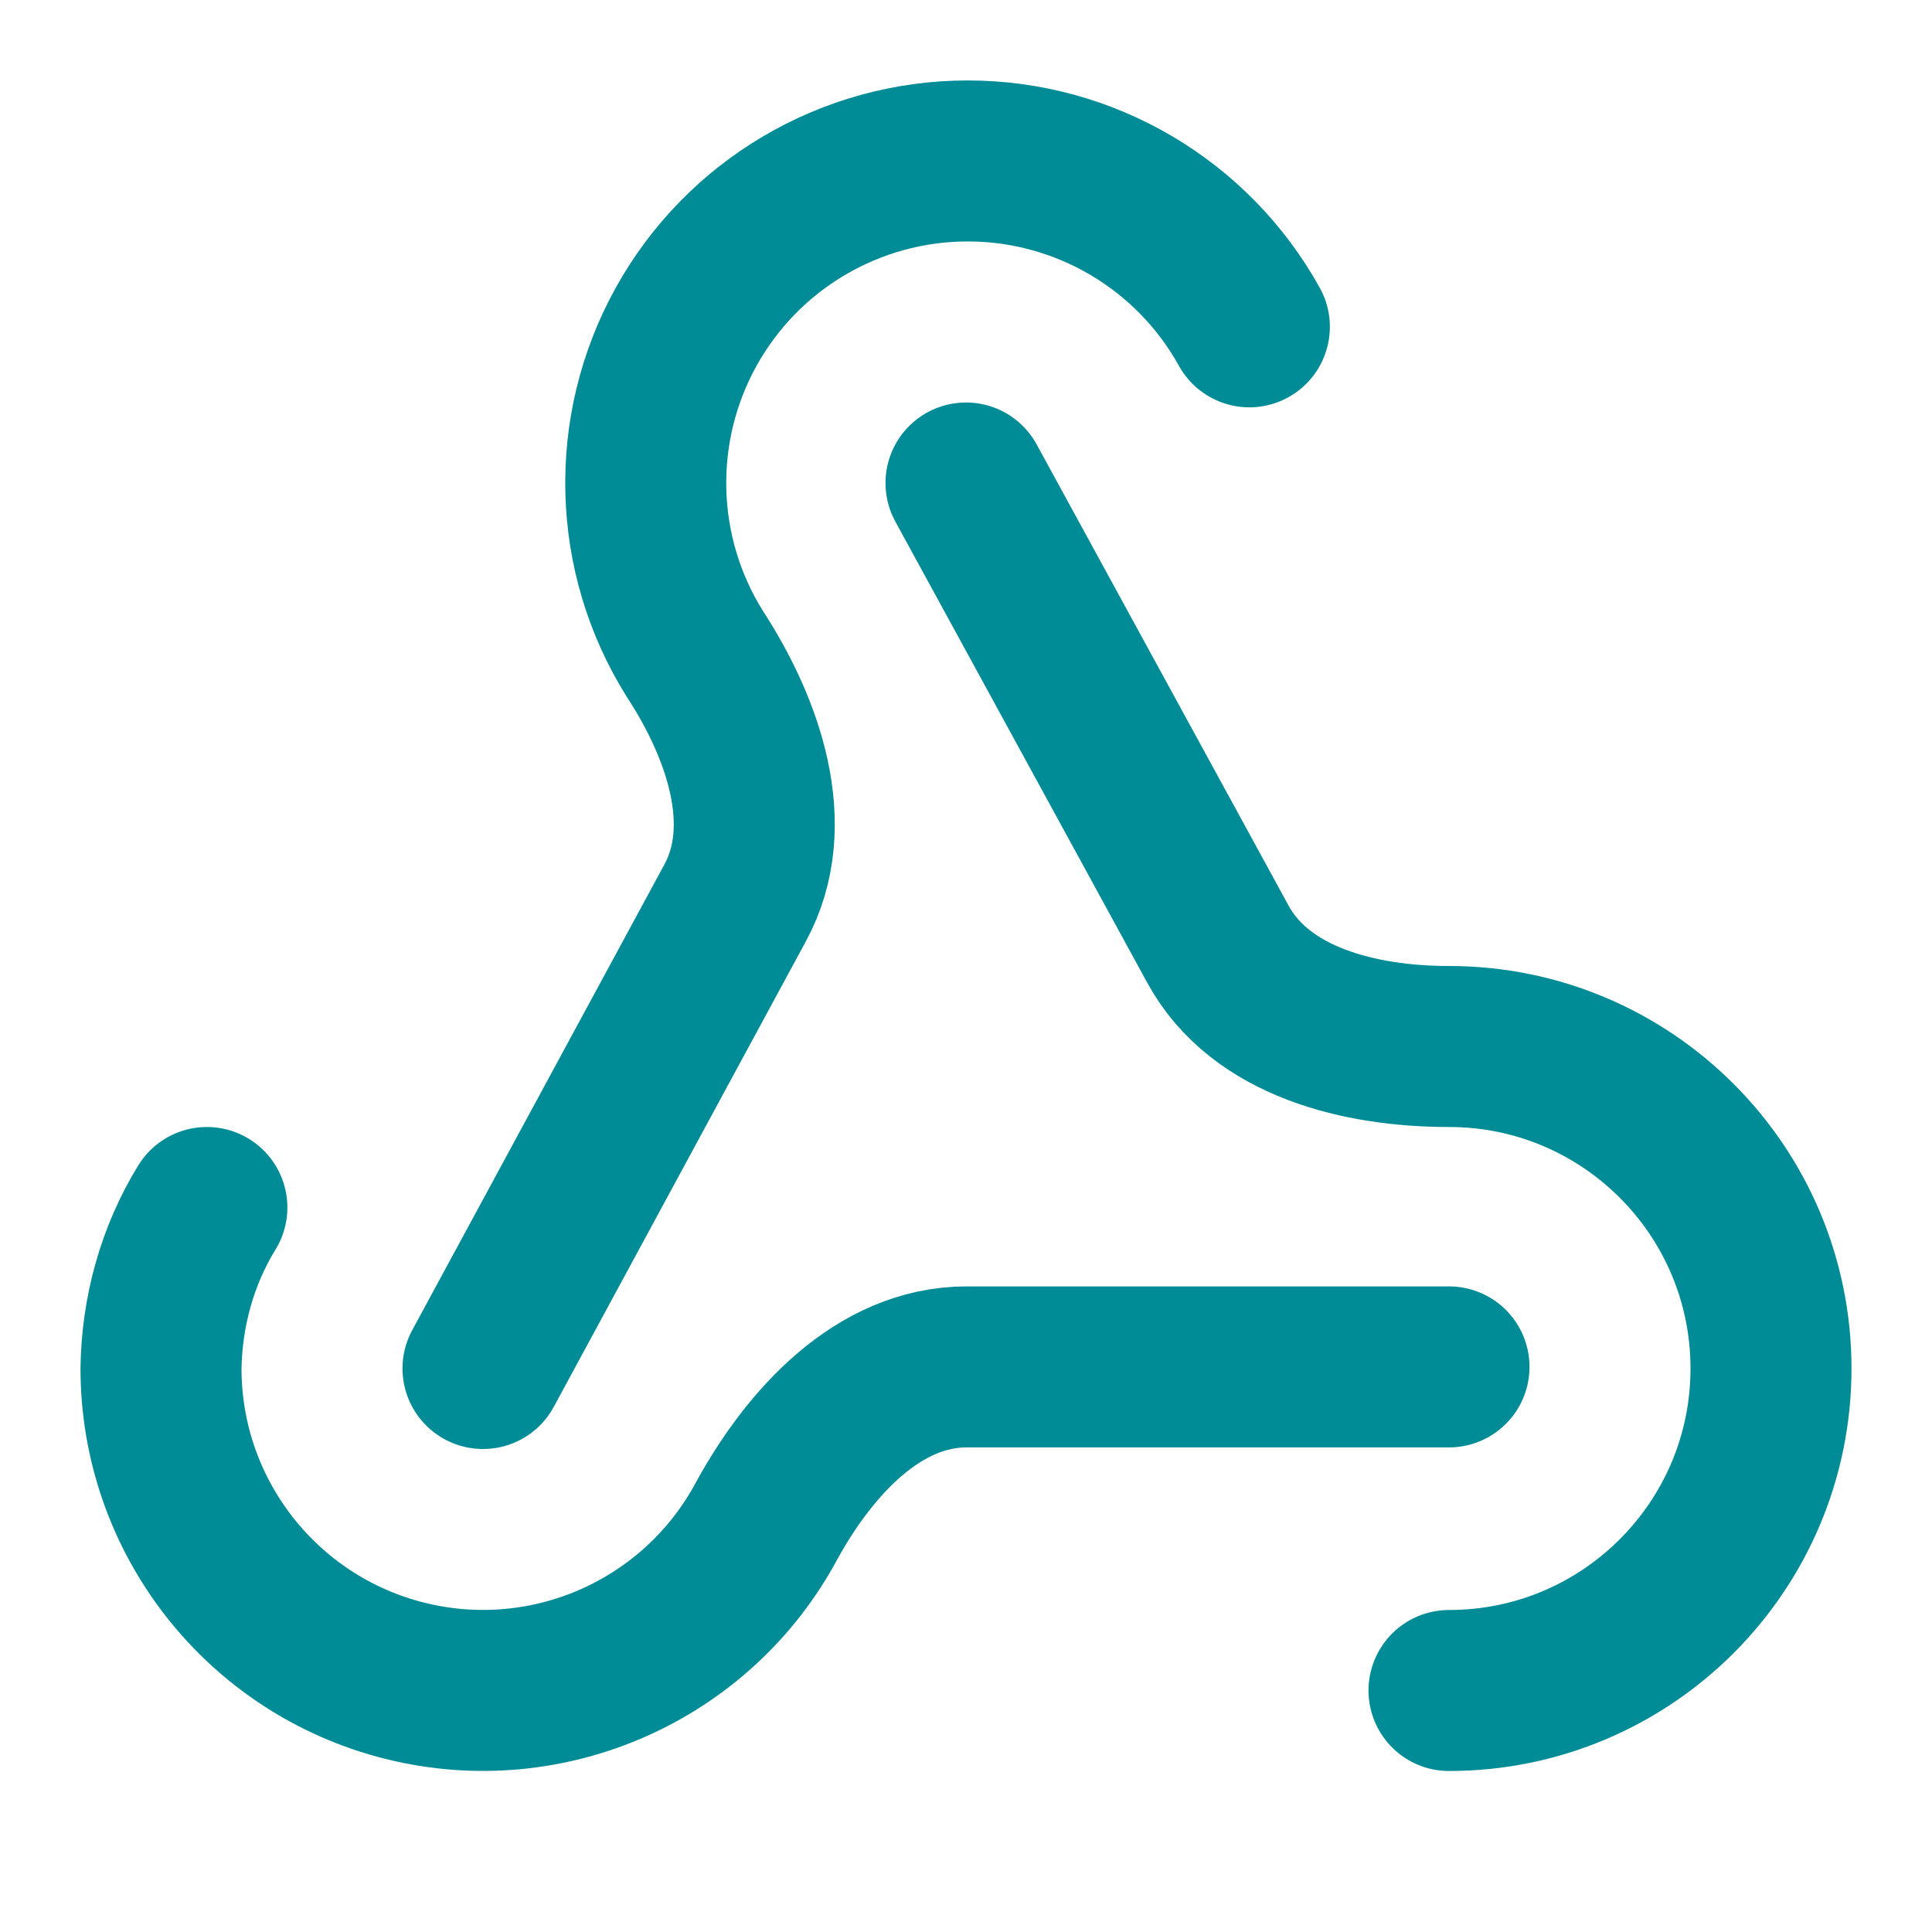
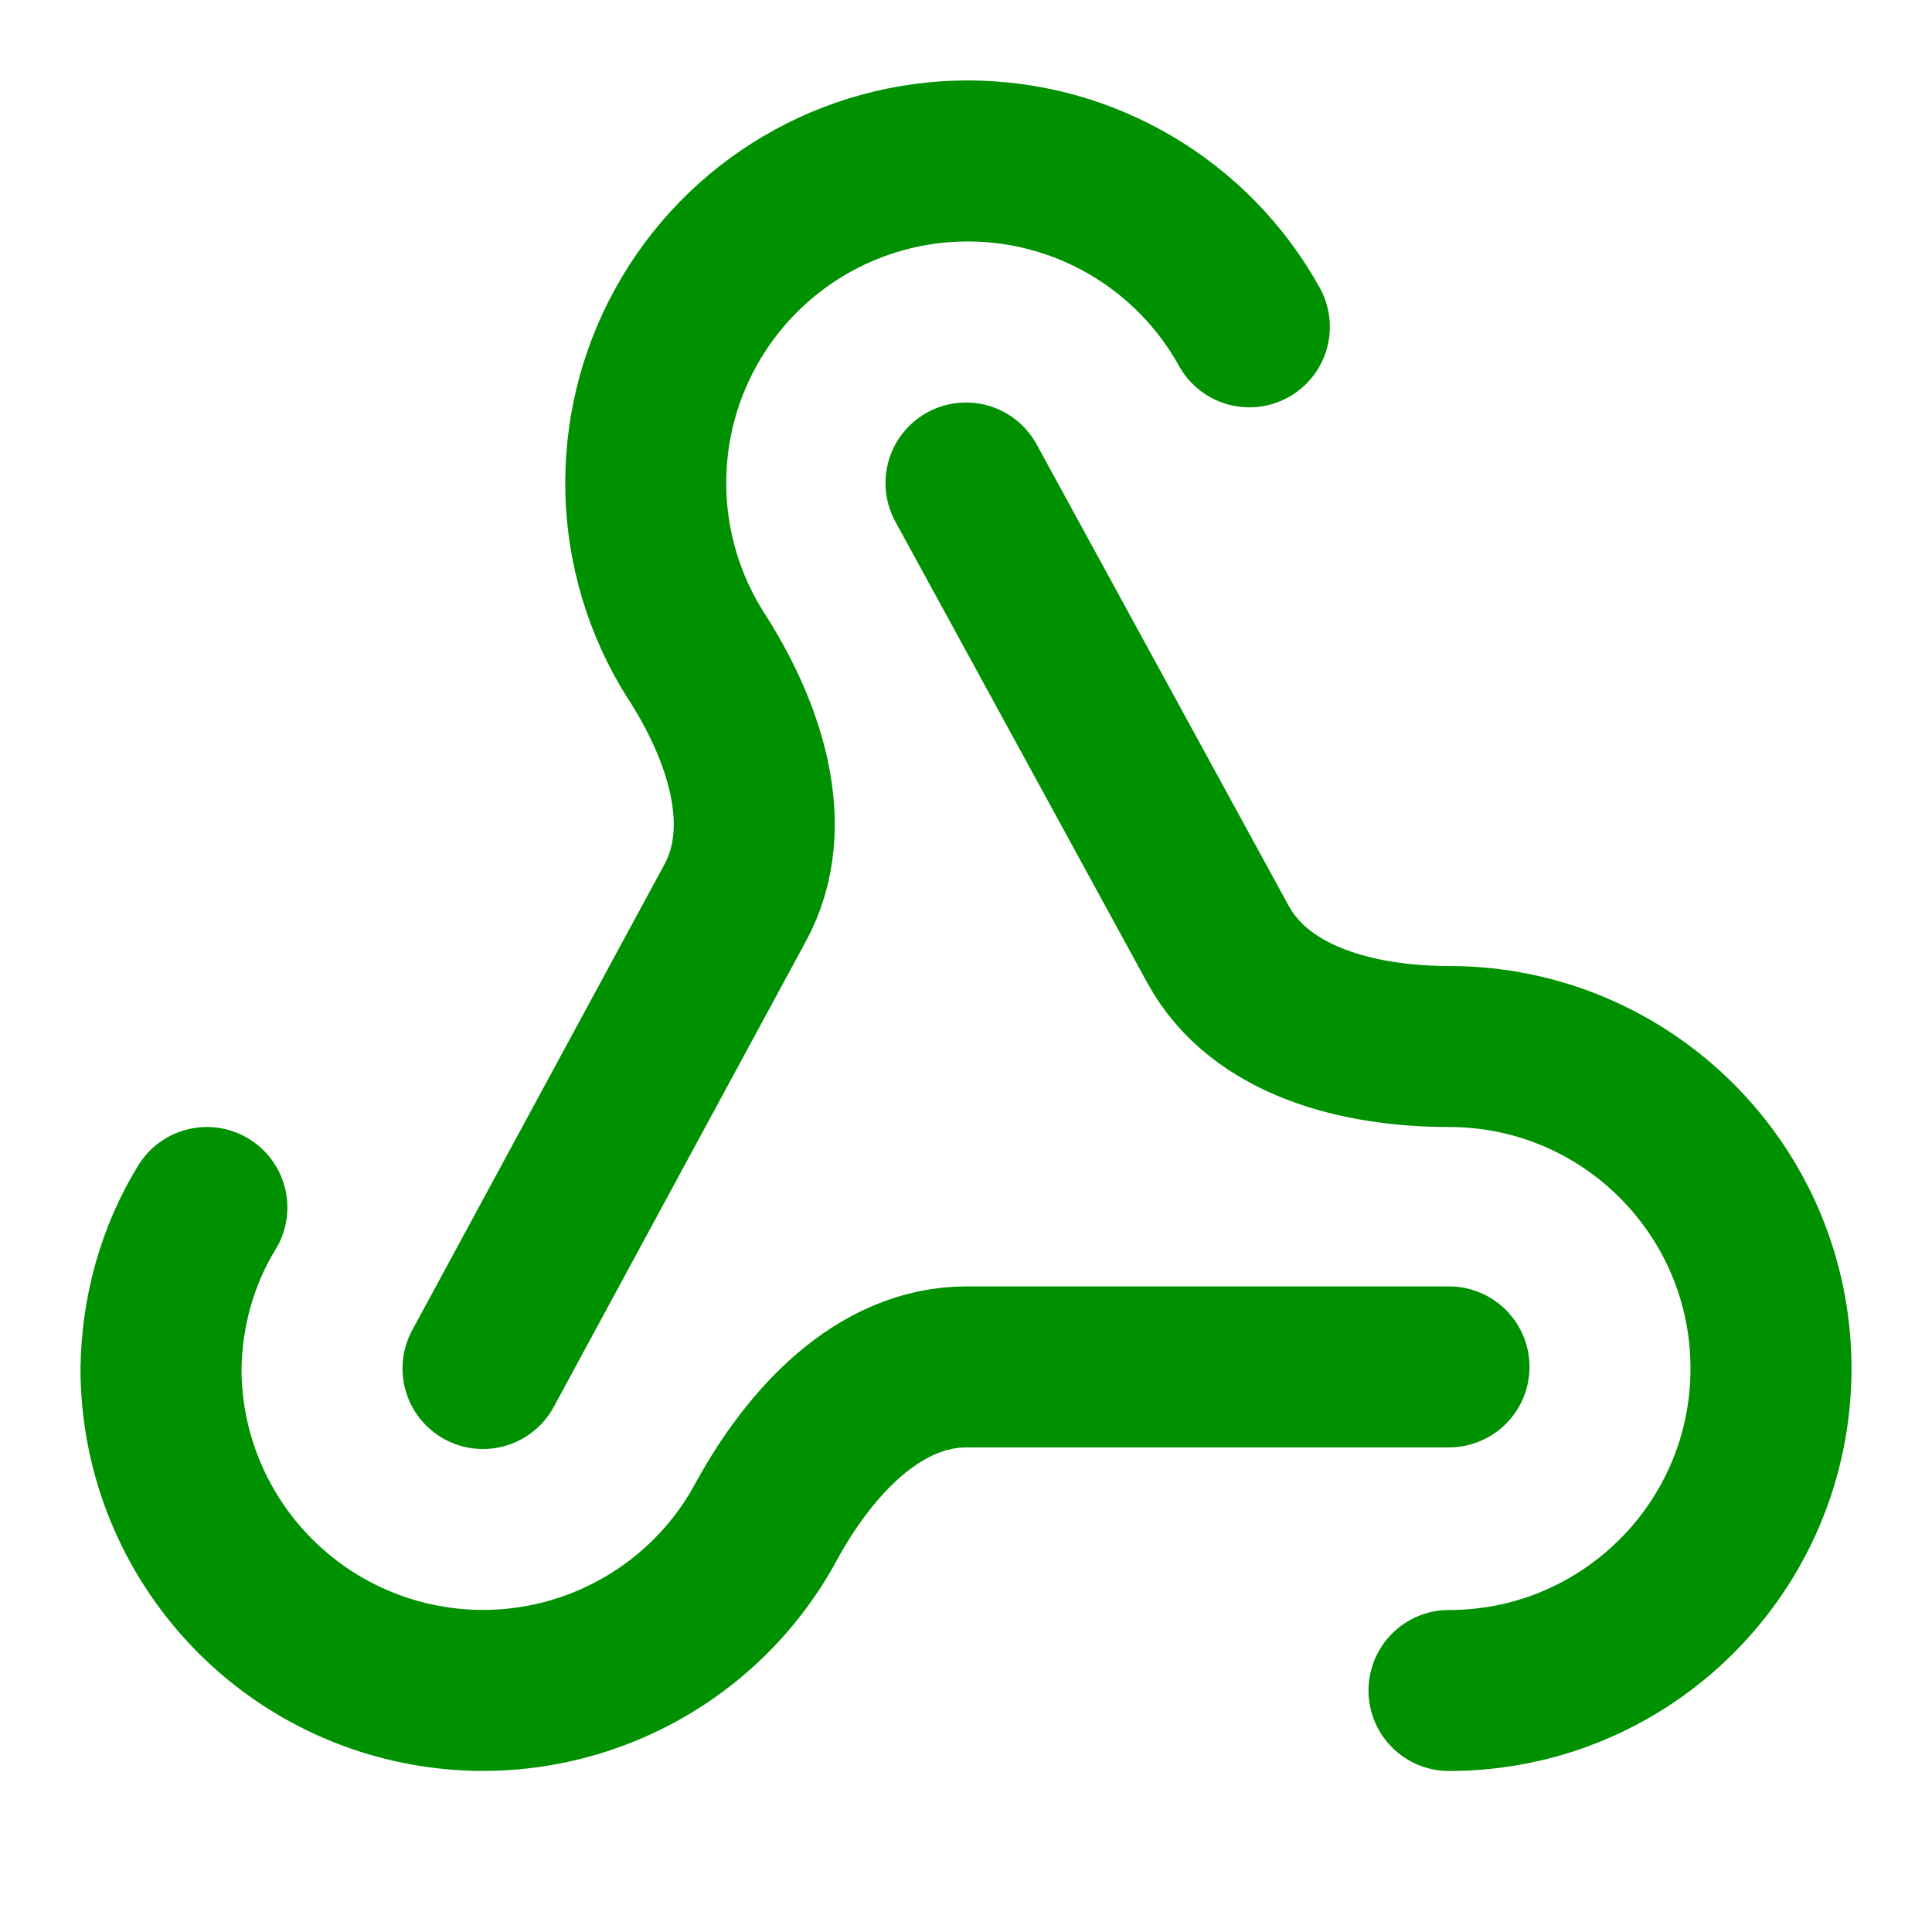
- <svg xmlns="http://www.w3.org/2000/svg" viewBox="0 0 24 24" width="24" height="24" fill="none" stroke="#008C96" stroke-width="2" stroke-linecap="round" stroke-linejoin="round">
+ <svg xmlns="http://www.w3.org/2000/svg" viewBox="0 0 24 24" width="24" height="24" fill="none" stroke="#009100" stroke-width="2" stroke-linecap="round" stroke-linejoin="round">
  <path d="M18 16.98h-5.99c-1.1 0-1.95.94-2.48 1.9A4 4 0 0 1 2 17c.01-.7.2-1.4.57-2" />
  <path d="m6 17 3.13-5.78c.53-.97.1-2.18-.5-3.1a4 4 0 1 1 6.89-4.06" />
  <path d="m12 6 3.13 5.73C15.66 12.7 16.9 13 18 13a4 4 0 0 1 0 8" />
</svg>
